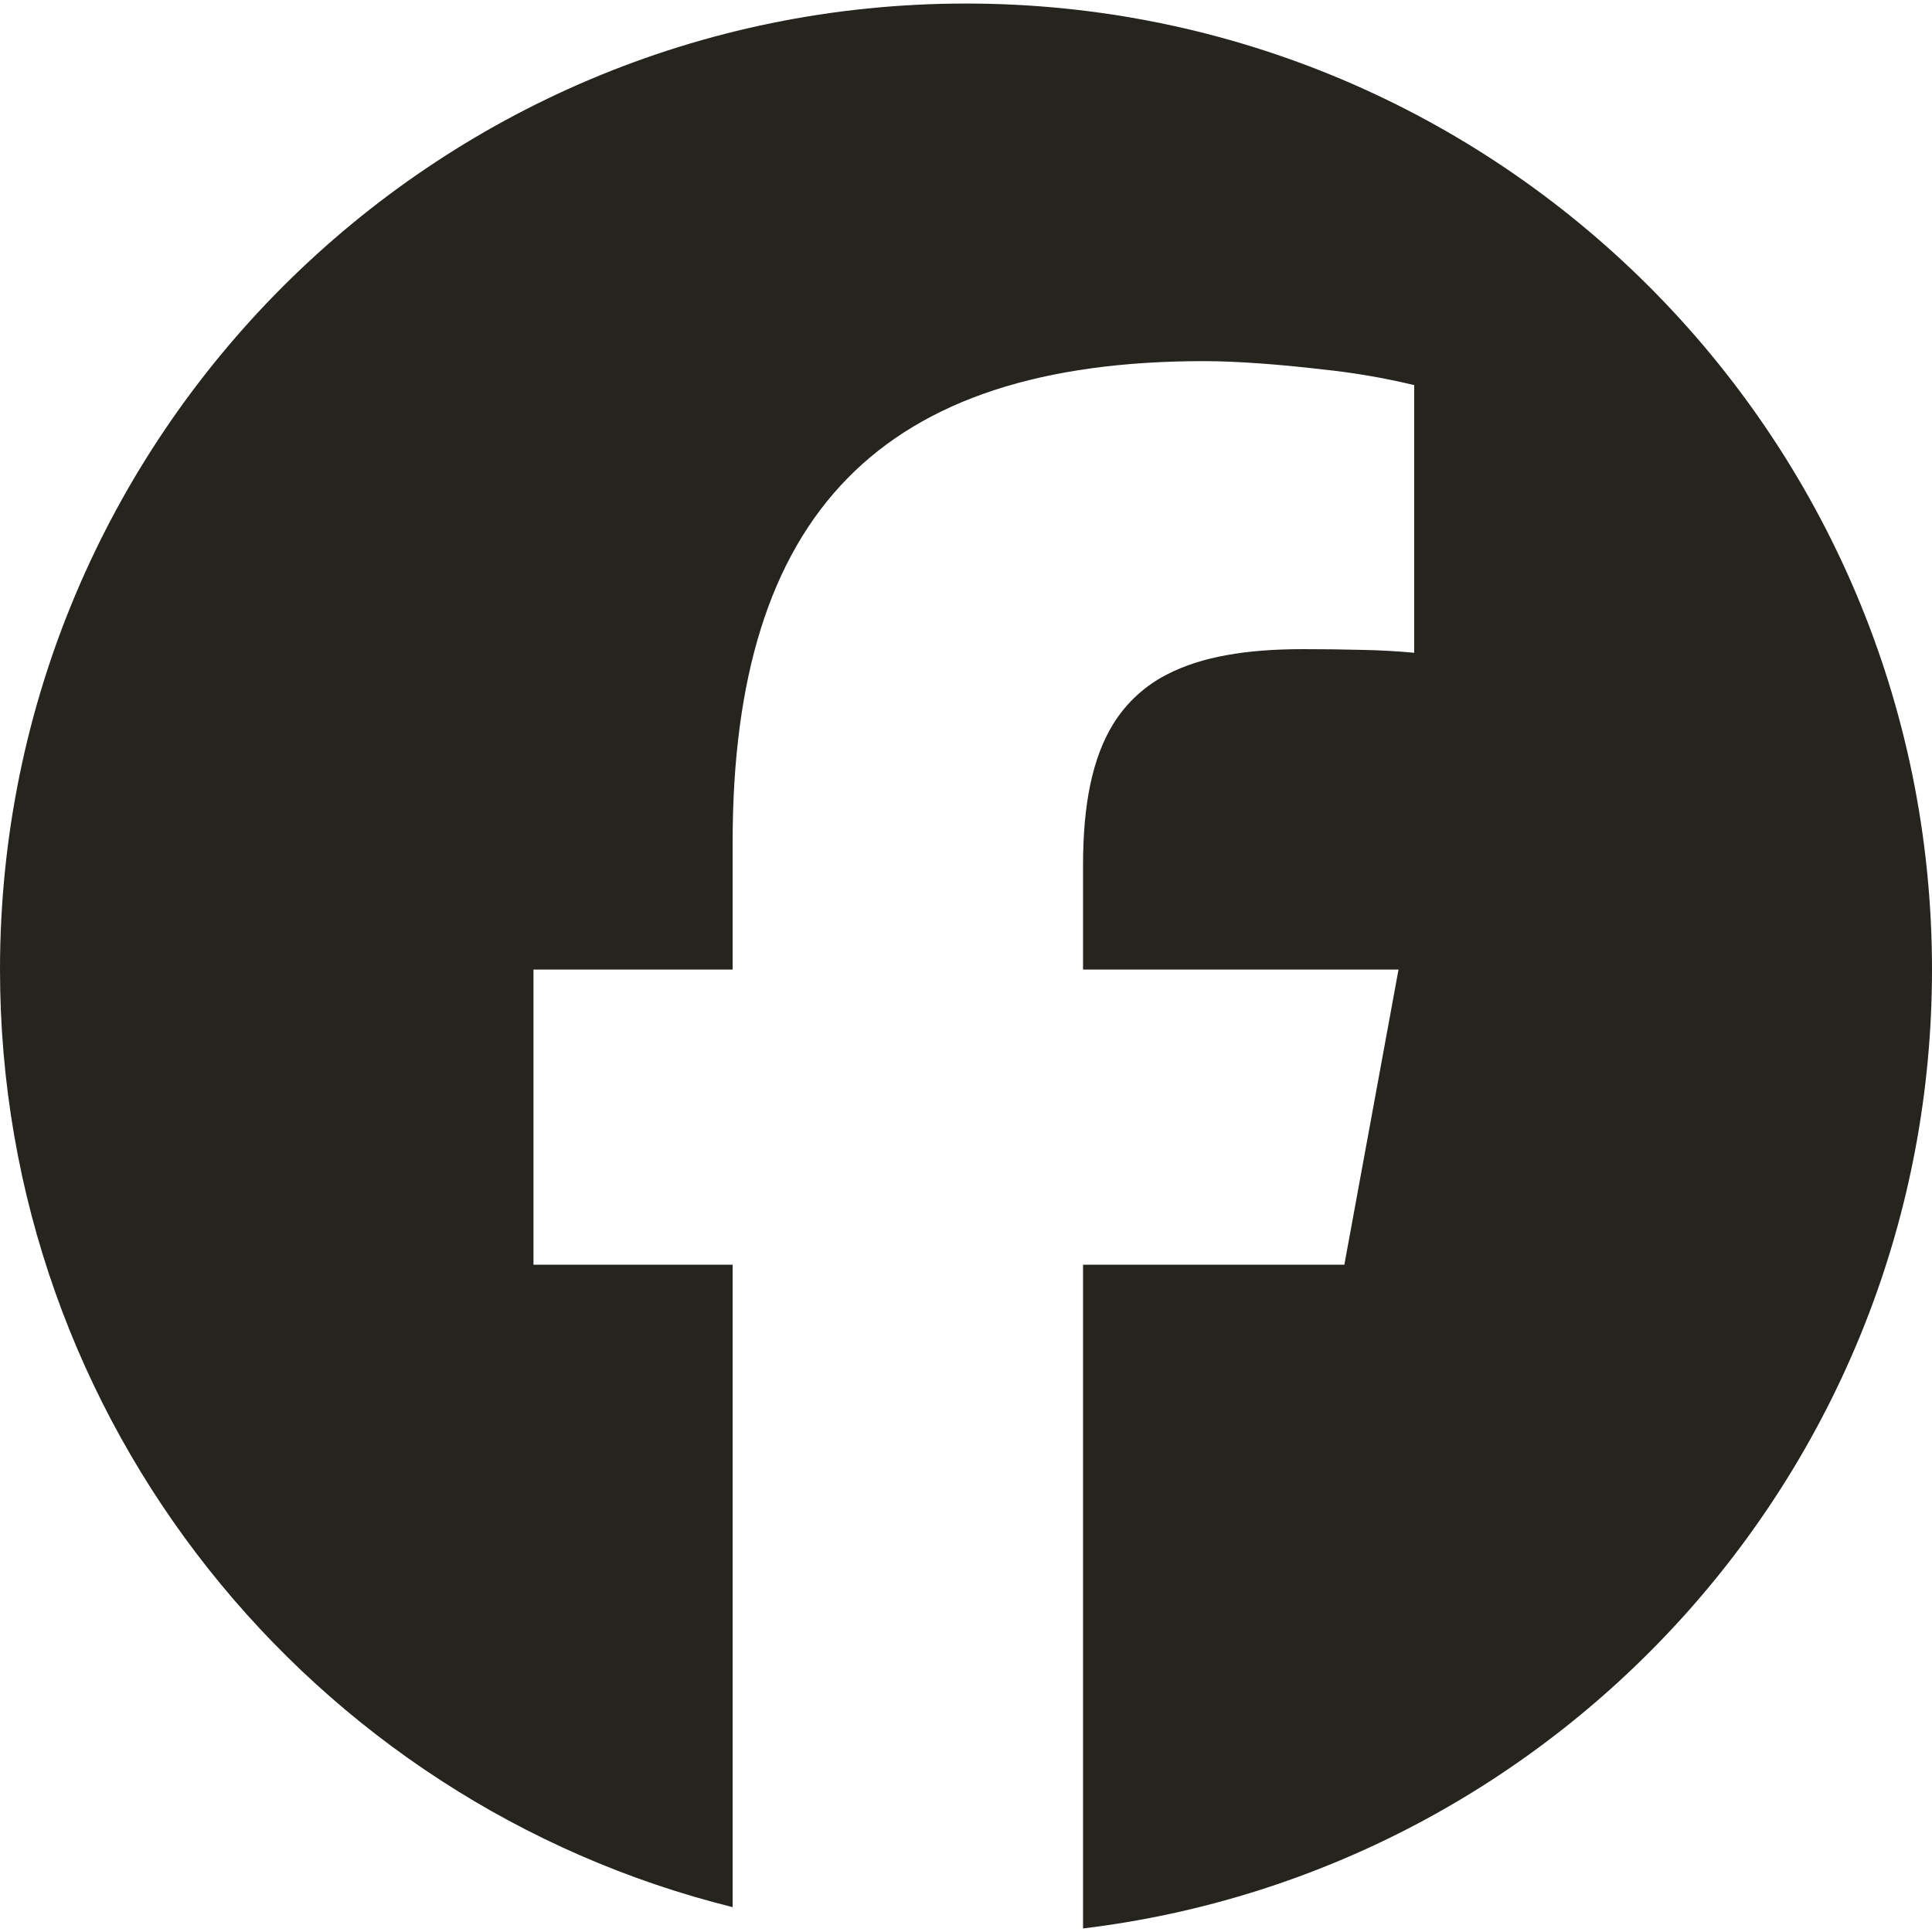
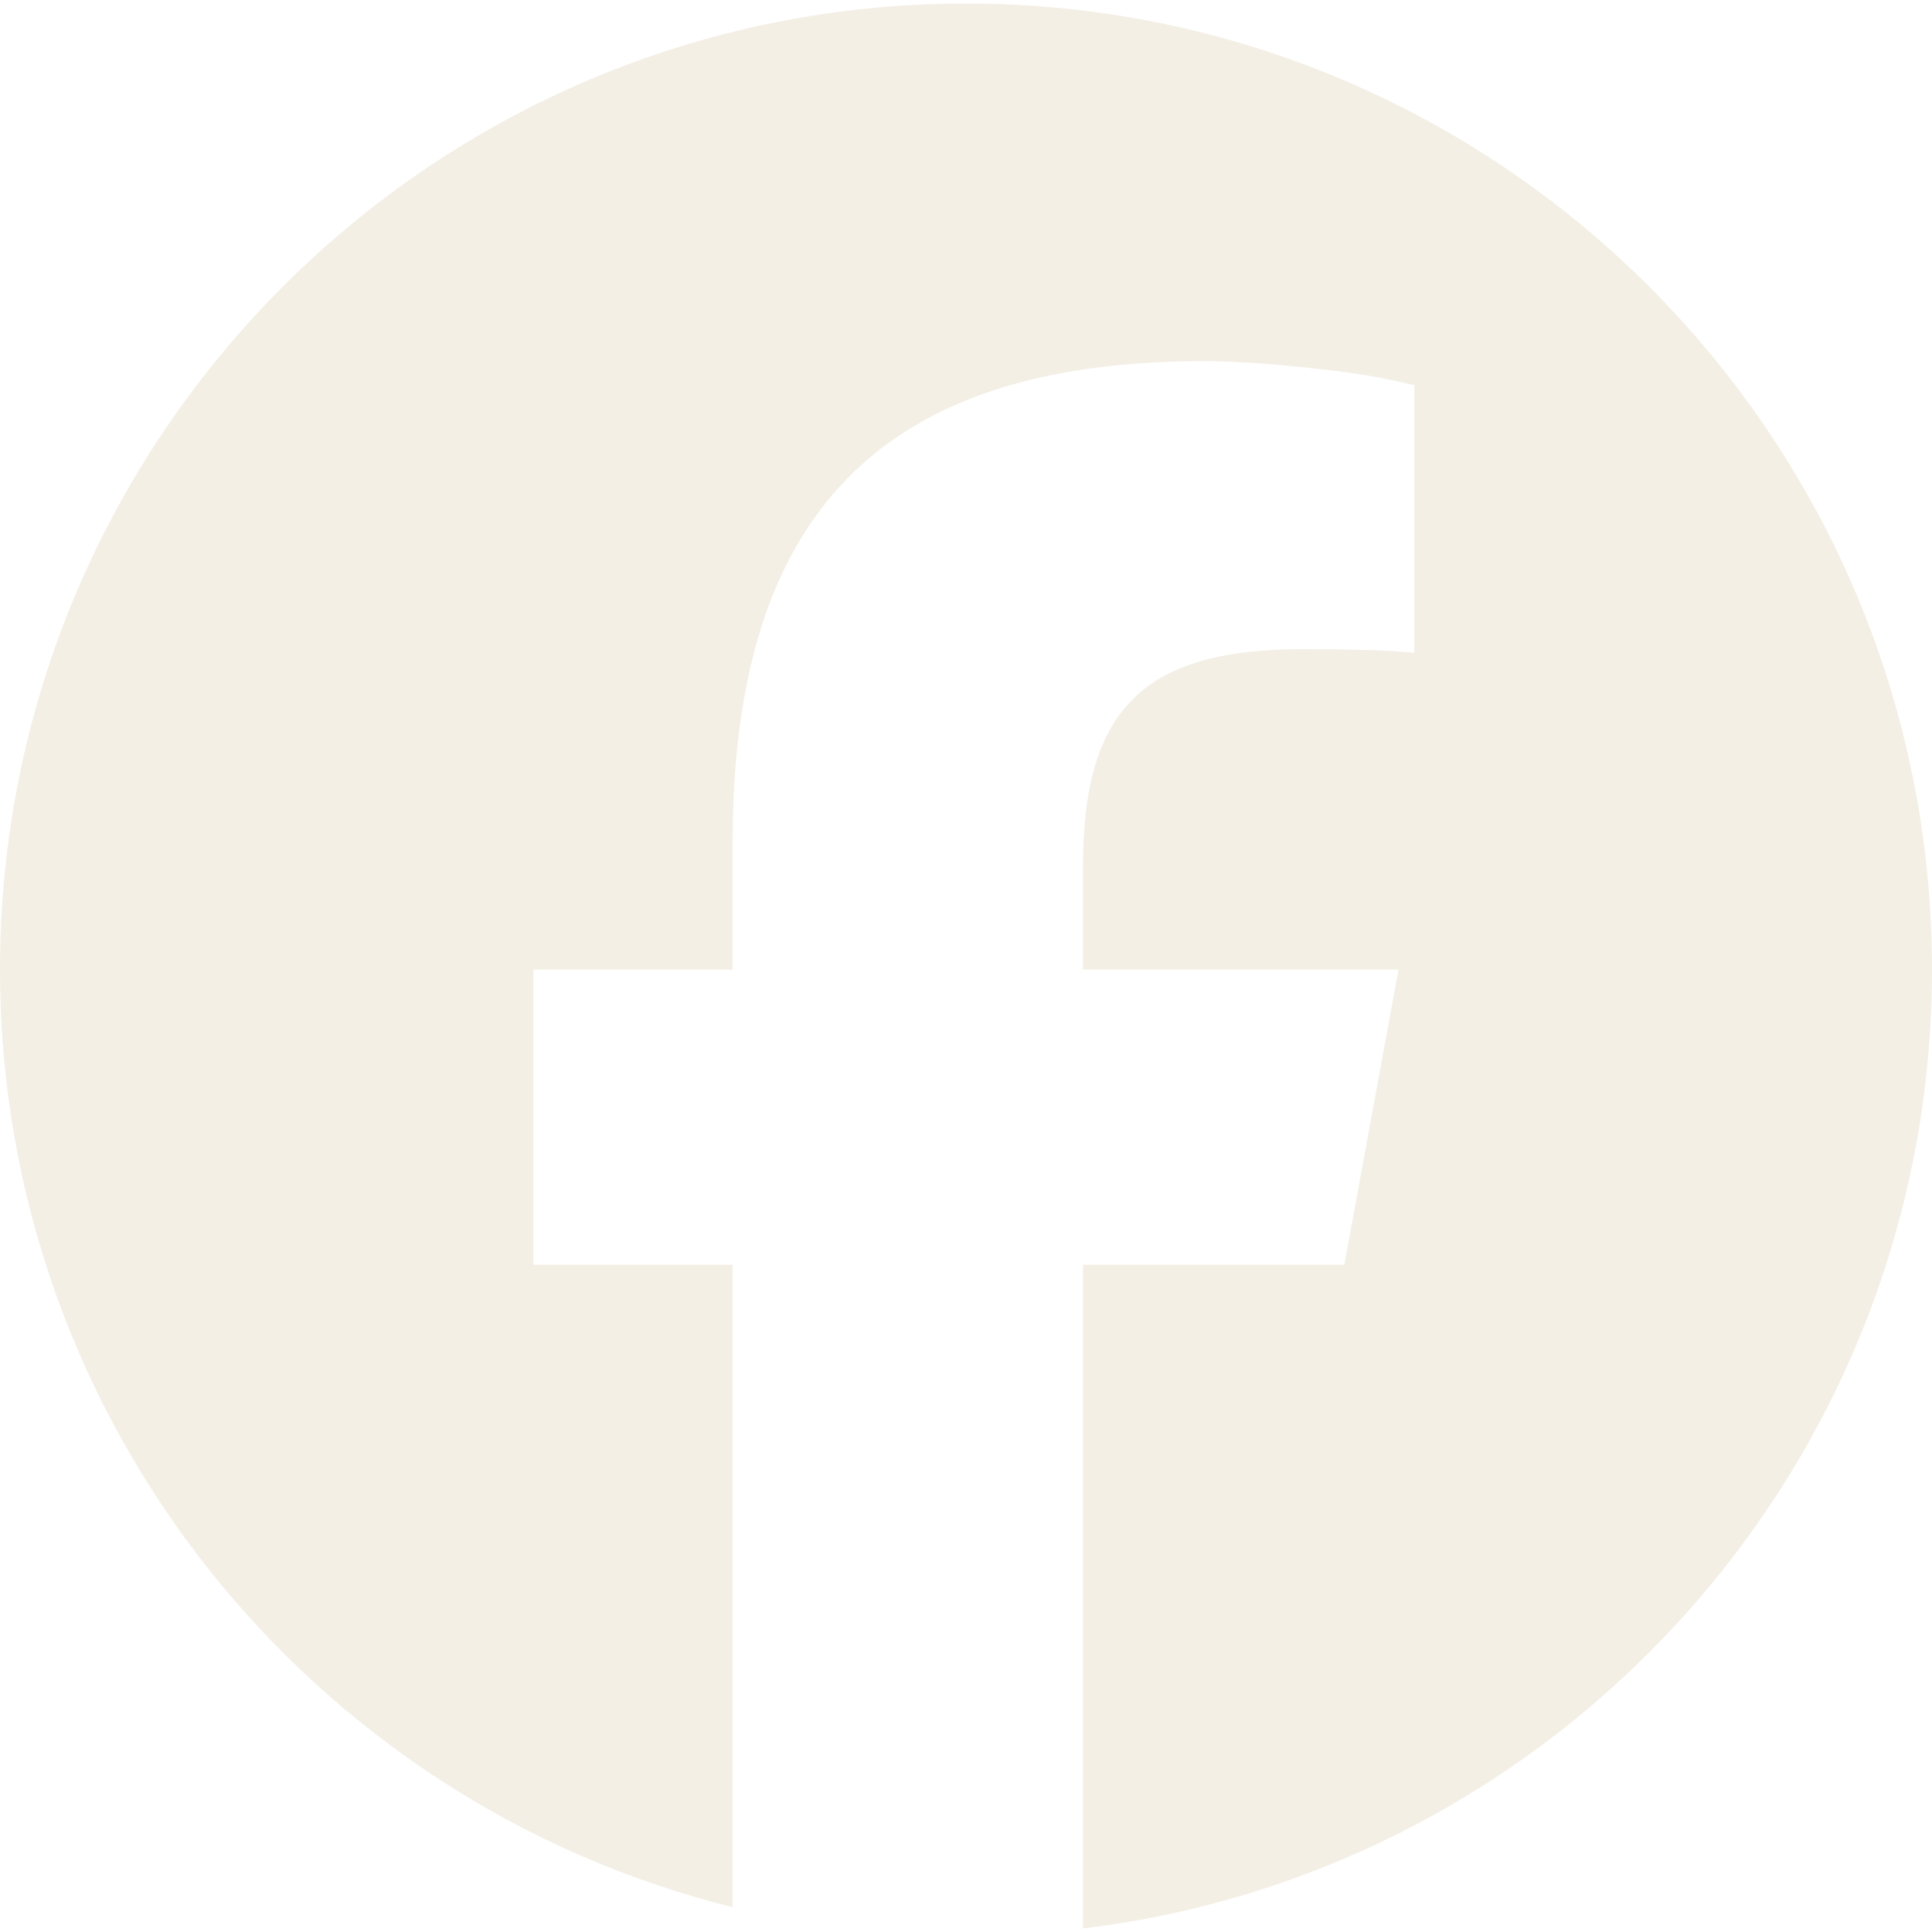
- <svg xmlns="http://www.w3.org/2000/svg" fill="#26241f" role="img" viewBox="0 0 24 24">
+ <svg xmlns="http://www.w3.org/2000/svg" fill="#F3EFE5" role="img" viewBox="0 0 24 24">
  <path d="M9.101 23.691v-7.98H6.627v-3.667h2.474v-1.58c0-4.085 1.848-5.978 5.858-5.978.401 0 .955.042 1.468.103a8.68 8.68 0 0 1 1.141.195v3.325a8.623 8.623 0 0 0-.653-.036 26.805 26.805 0 0 0-.733-.009c-.707 0-1.259.096-1.675.309a1.686 1.686 0 0 0-.679.622c-.258.42-.374.995-.374 1.752v1.297h3.919l-.386 2.103-.287 1.564h-3.246v8.245C19.396 23.238 24 18.179 24 12.044c0-6.627-5.373-12-12-12s-12 5.373-12 12c0 5.628 3.874 10.35 9.101 11.647Z" />
</svg>
